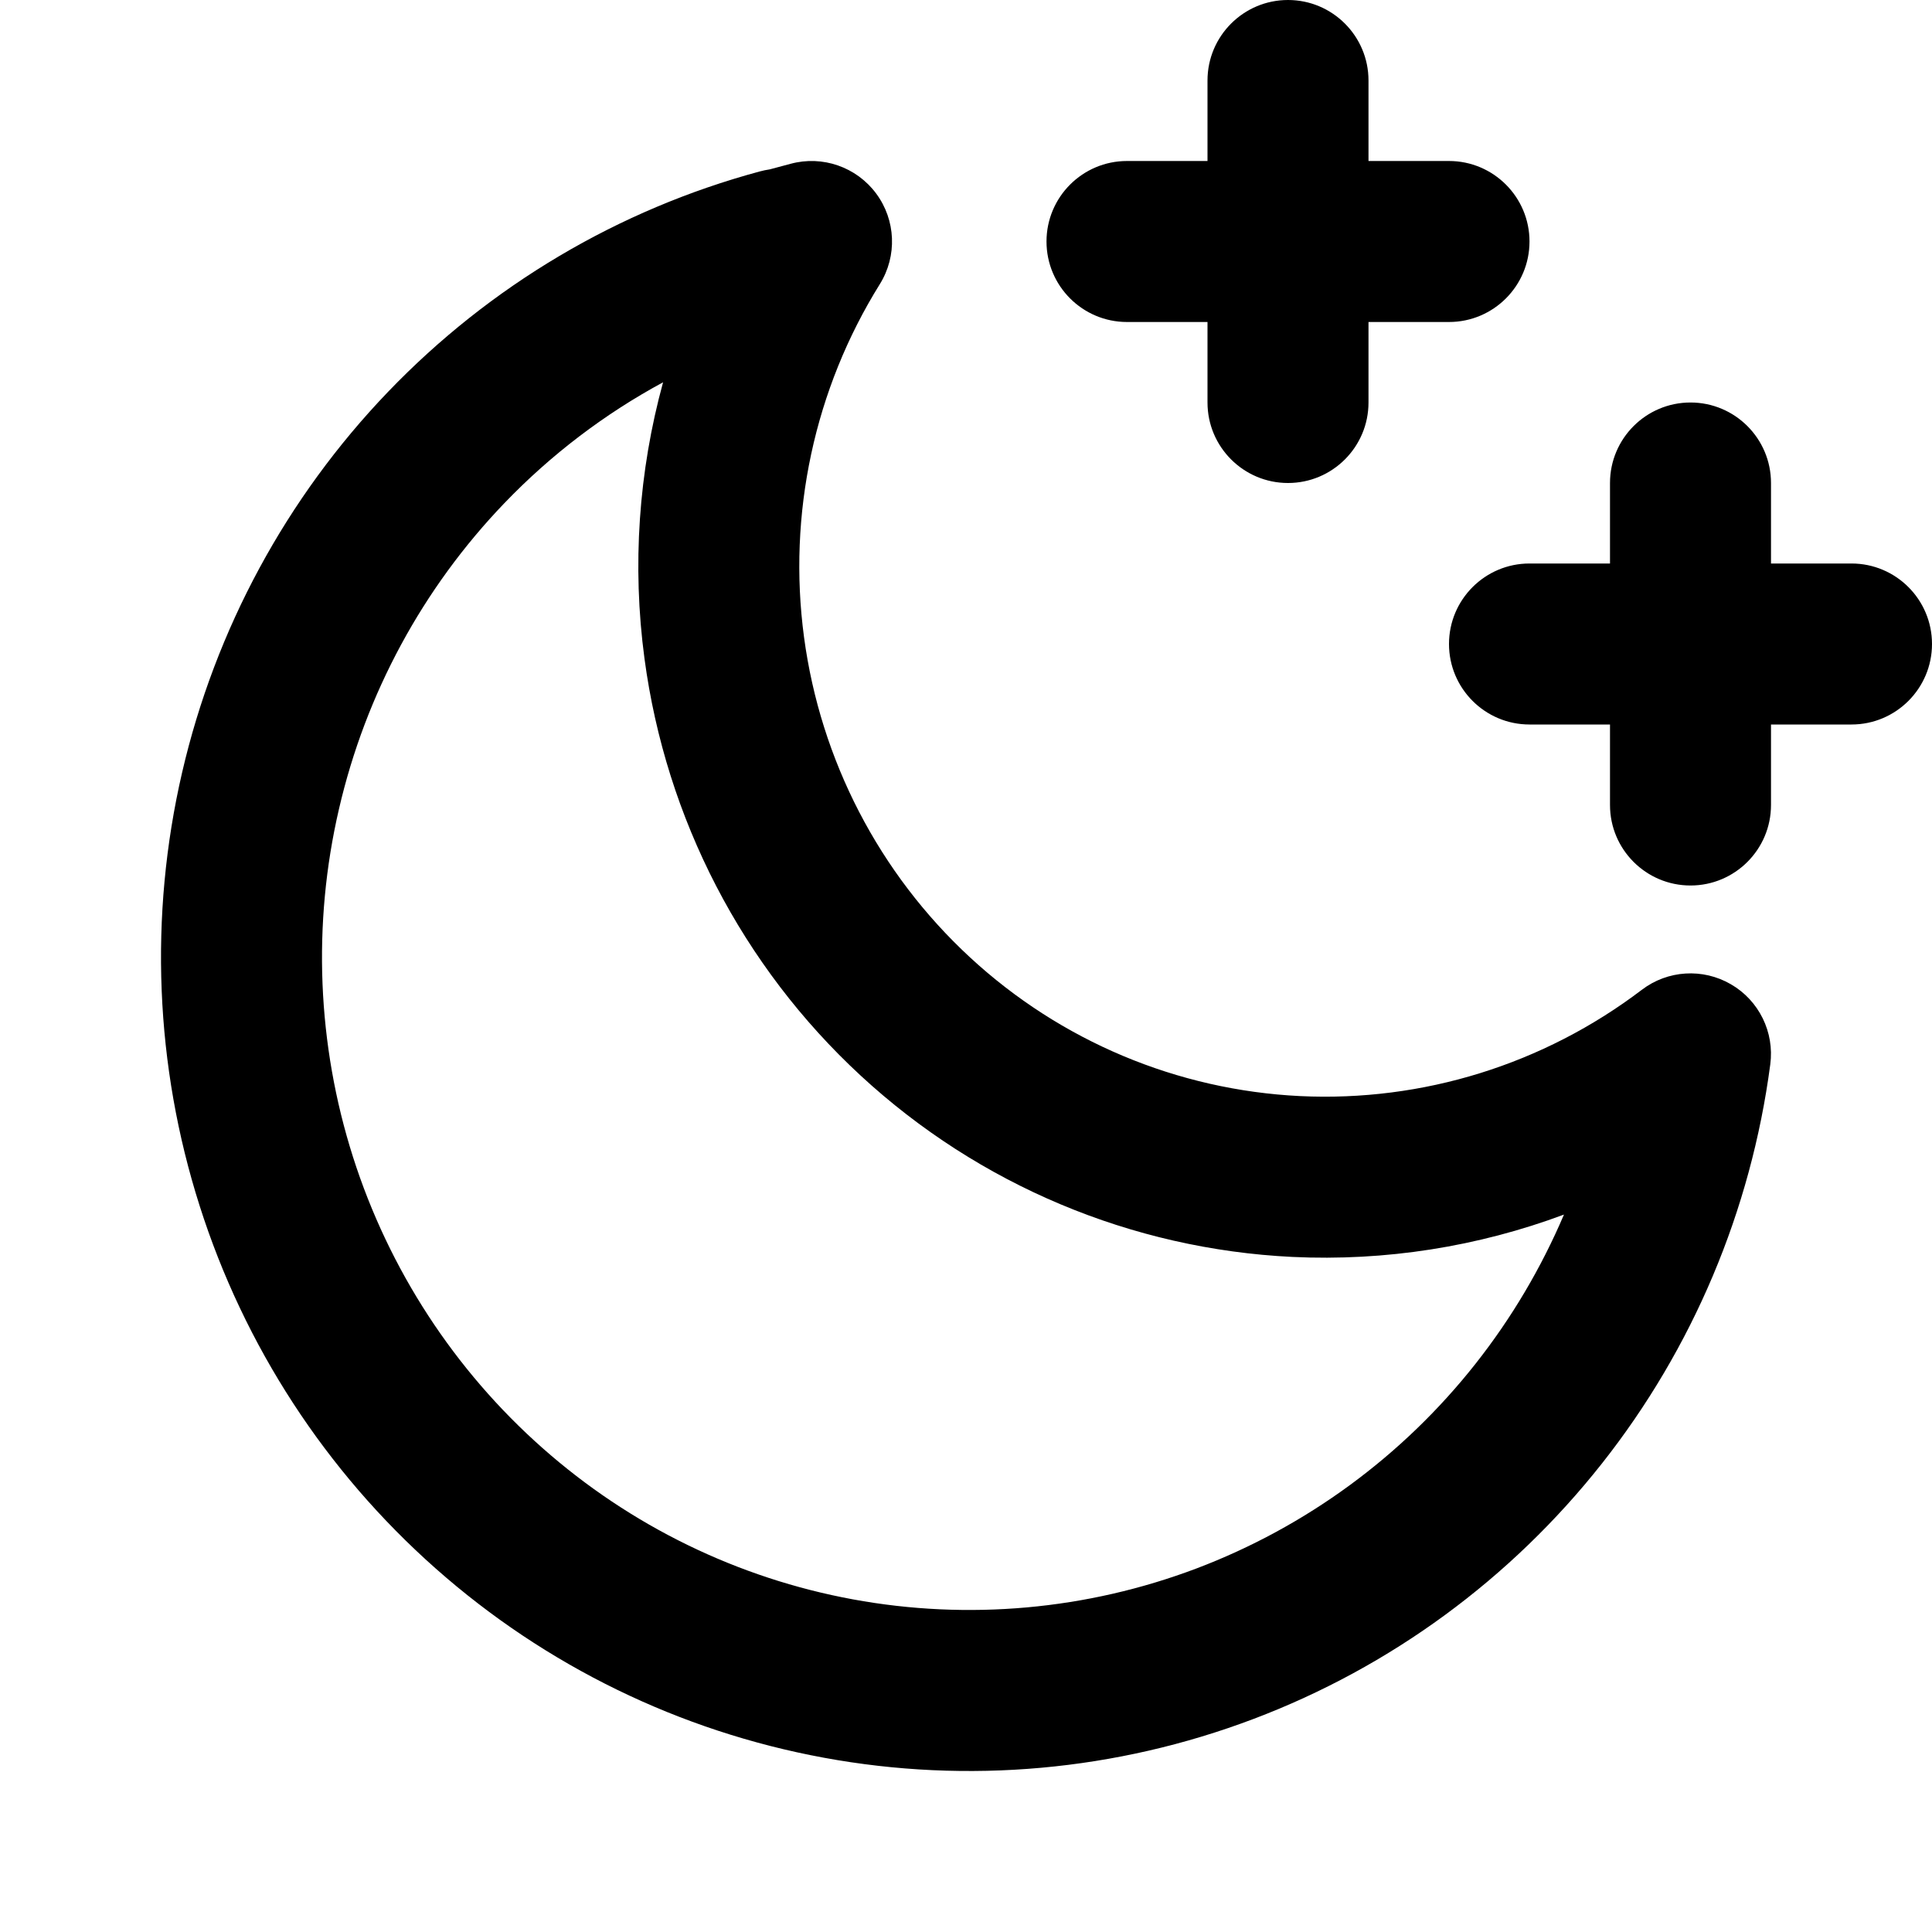
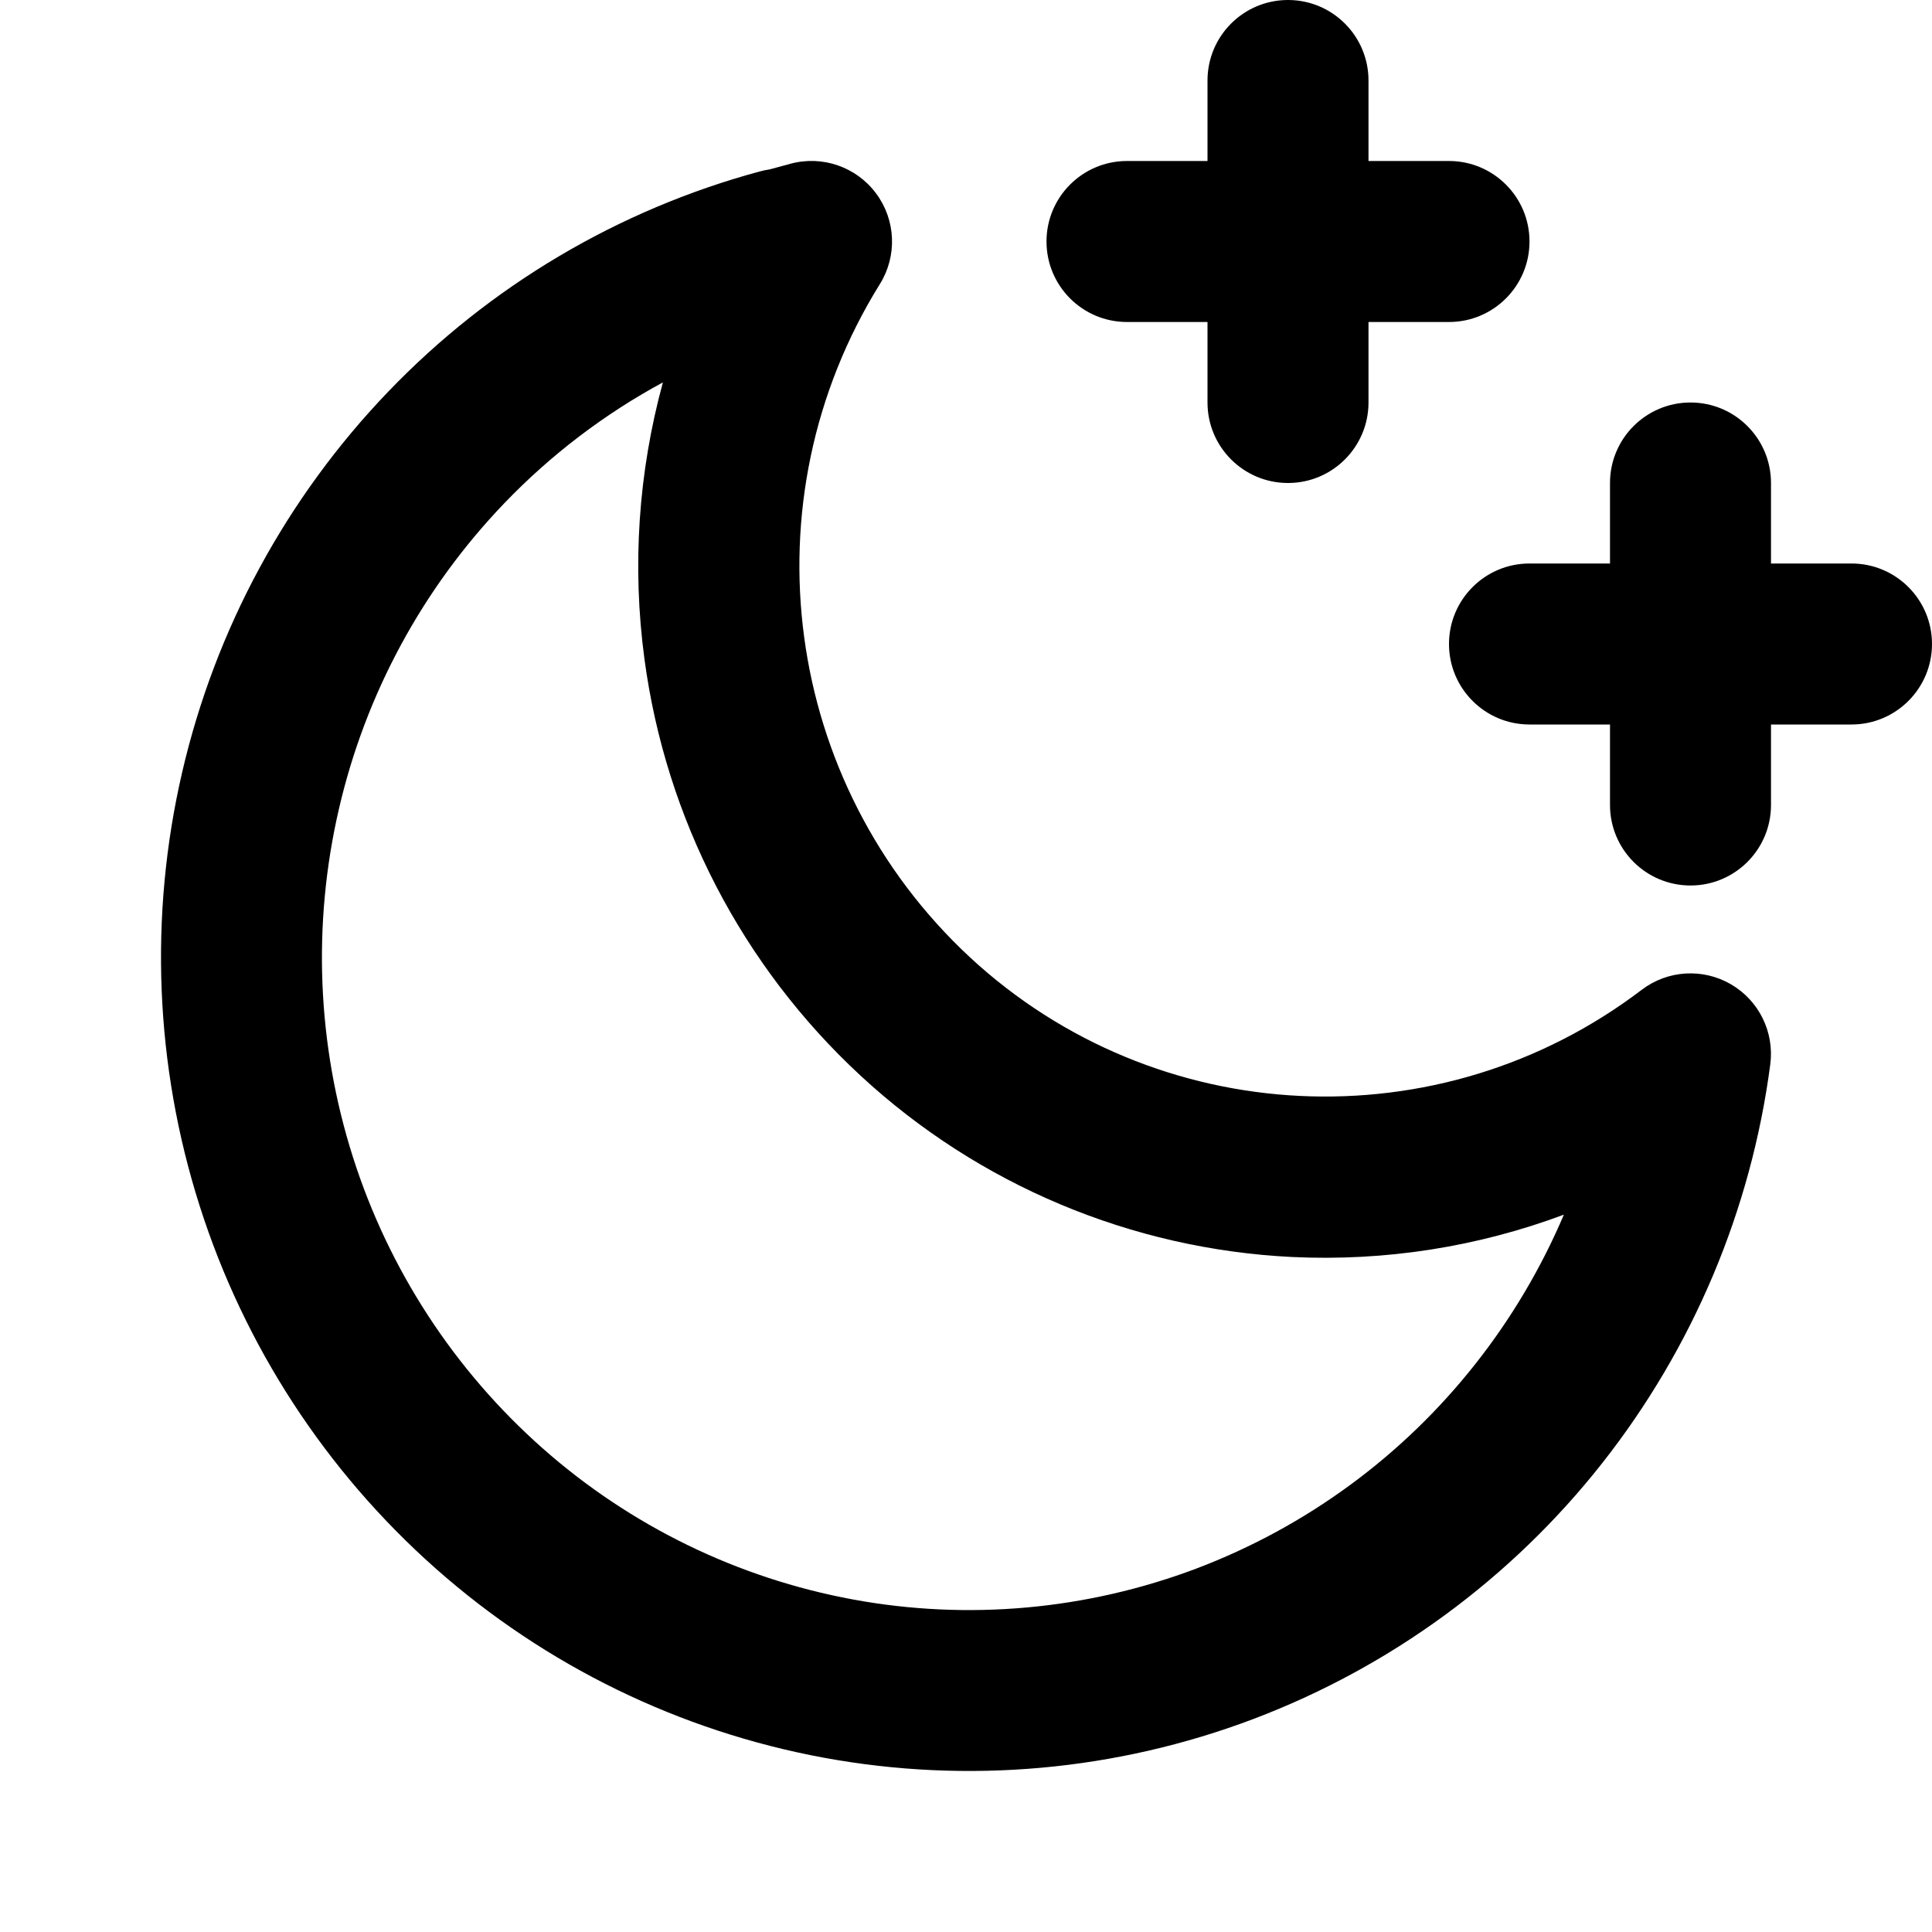
- <svg xmlns="http://www.w3.org/2000/svg" width="24" height="24" viewBox="0 0 24 24" fill="none">
-   <path fill-rule="evenodd" clip-rule="evenodd" d="M16 0C16.552 0 17 0.448 17 1V2H18C18.552 2 19 2.448 19 3C19 3.552 18.552 4 18 4H17V5C17 5.552 16.552 6 16 6C15.448 6 15 5.552 15 5V4H14C13.448 4 13 3.552 13 3C13 2.448 13.448 2 14 2H15V1C15 0.448 15.448 0 16 0ZM10.884 2.404C11.129 2.734 11.147 3.18 10.93 3.529C10.117 4.834 9.783 6.387 9.988 7.916C10.193 9.445 10.923 10.851 12.049 11.892C13.175 12.933 14.626 13.542 16.15 13.616C17.674 13.689 19.175 13.223 20.395 12.296C20.716 12.051 21.153 12.024 21.502 12.227C21.851 12.429 22.044 12.822 21.991 13.222C21.752 15.035 21.03 16.749 19.899 18.181C18.768 19.613 17.273 20.71 15.57 21.354C13.868 21.998 12.024 22.165 10.234 21.835C8.445 21.506 6.779 20.694 5.414 19.486C4.048 18.278 3.034 16.721 2.48 14.979C1.925 13.238 1.85 11.378 2.262 9.597C2.674 7.817 3.559 6.181 4.822 4.866C6.086 3.55 7.68 2.604 9.437 2.13C9.478 2.119 9.52 2.11 9.562 2.104L9.82 2.035C10.217 1.927 10.639 2.074 10.884 2.404ZM8.237 4.749C7.51 5.142 6.844 5.648 6.265 6.251C5.252 7.306 4.542 8.618 4.211 10.049C3.879 11.479 3.94 12.974 4.385 14.372C4.831 15.771 5.645 17.02 6.739 17.988C7.833 18.956 9.166 19.605 10.596 19.868C12.027 20.131 13.501 19.999 14.863 19.484C16.224 18.968 17.423 18.09 18.329 16.942C18.778 16.373 19.146 15.75 19.428 15.088C18.358 15.487 17.211 15.669 16.053 15.614C14.059 15.517 12.161 14.72 10.691 13.361C9.222 12.003 8.272 10.17 8.006 8.181C7.851 7.025 7.933 5.857 8.237 4.749ZM21 5C21.552 5 22 5.448 22 6V7H23C23.552 7 24 7.448 24 8C24 8.552 23.552 9 23 9H22V10C22 10.552 21.552 11 21 11C20.448 11 20 10.552 20 10V9H19C18.448 9 18 8.552 18 8C18 7.448 18.448 7 19 7H20V6C20 5.448 20.448 5 21 5Z" fill="black" />
+ <svg xmlns="http://www.w3.org/2000/svg" width="24" height="24" viewBox="0 0 24 24">
+   <path fill-rule="evenodd" clip-rule="evenodd" d="M16 0a1 1 0 0 1 1 1v1h1a1 1 0 1 1 0 2h-1v1a1 1 0 1 1-2 0V4h-1a1 1 0 1 1 0-2h1V1a1 1 0 0 1 1-1zm-5.116 2.404a1 1 0 0 1 .046 1.125 6.636 6.636 0 0 0 1.119 8.363 6.494 6.494 0 0 0 8.346.403 1 1 0 0 1 1.596.927 10.144 10.144 0 0 1-2.092 4.959 10.043 10.043 0 0 1-4.329 3.173 9.976 9.976 0 0 1-5.336.481 10.011 10.011 0 0 1-4.82-2.349 10.114 10.114 0 0 1-2.934-4.507 10.174 10.174 0 0 1-.218-5.382 10.128 10.128 0 0 1 2.56-4.731A10.025 10.025 0 0 1 9.437 2.13c.041-.011.083-.02.125-.026l.258-.07a1 1 0 0 1 1.064.37zM8.237 4.749c-.727.393-1.393.899-1.972 1.502A8.128 8.128 0 0 0 4.21 10.05a8.174 8.174 0 0 0 .174 4.323 8.114 8.114 0 0 0 2.354 3.616 8.012 8.012 0 0 0 3.857 1.88c1.43.264 2.905.13 4.267-.384a8.043 8.043 0 0 0 3.466-2.542 8.12 8.12 0 0 0 1.099-1.854c-1.07.4-2.217.581-3.375.526a8.504 8.504 0 0 1-5.362-2.253 8.609 8.609 0 0 1-2.685-5.18 8.645 8.645 0 0 1 .23-3.432zM21 5a1 1 0 0 1 1 1v1h1a1 1 0 1 1 0 2h-1v1a1 1 0 1 1-2 0V9h-1a1 1 0 1 1 0-2h1V6a1 1 0 0 1 1-1z" />
</svg>
